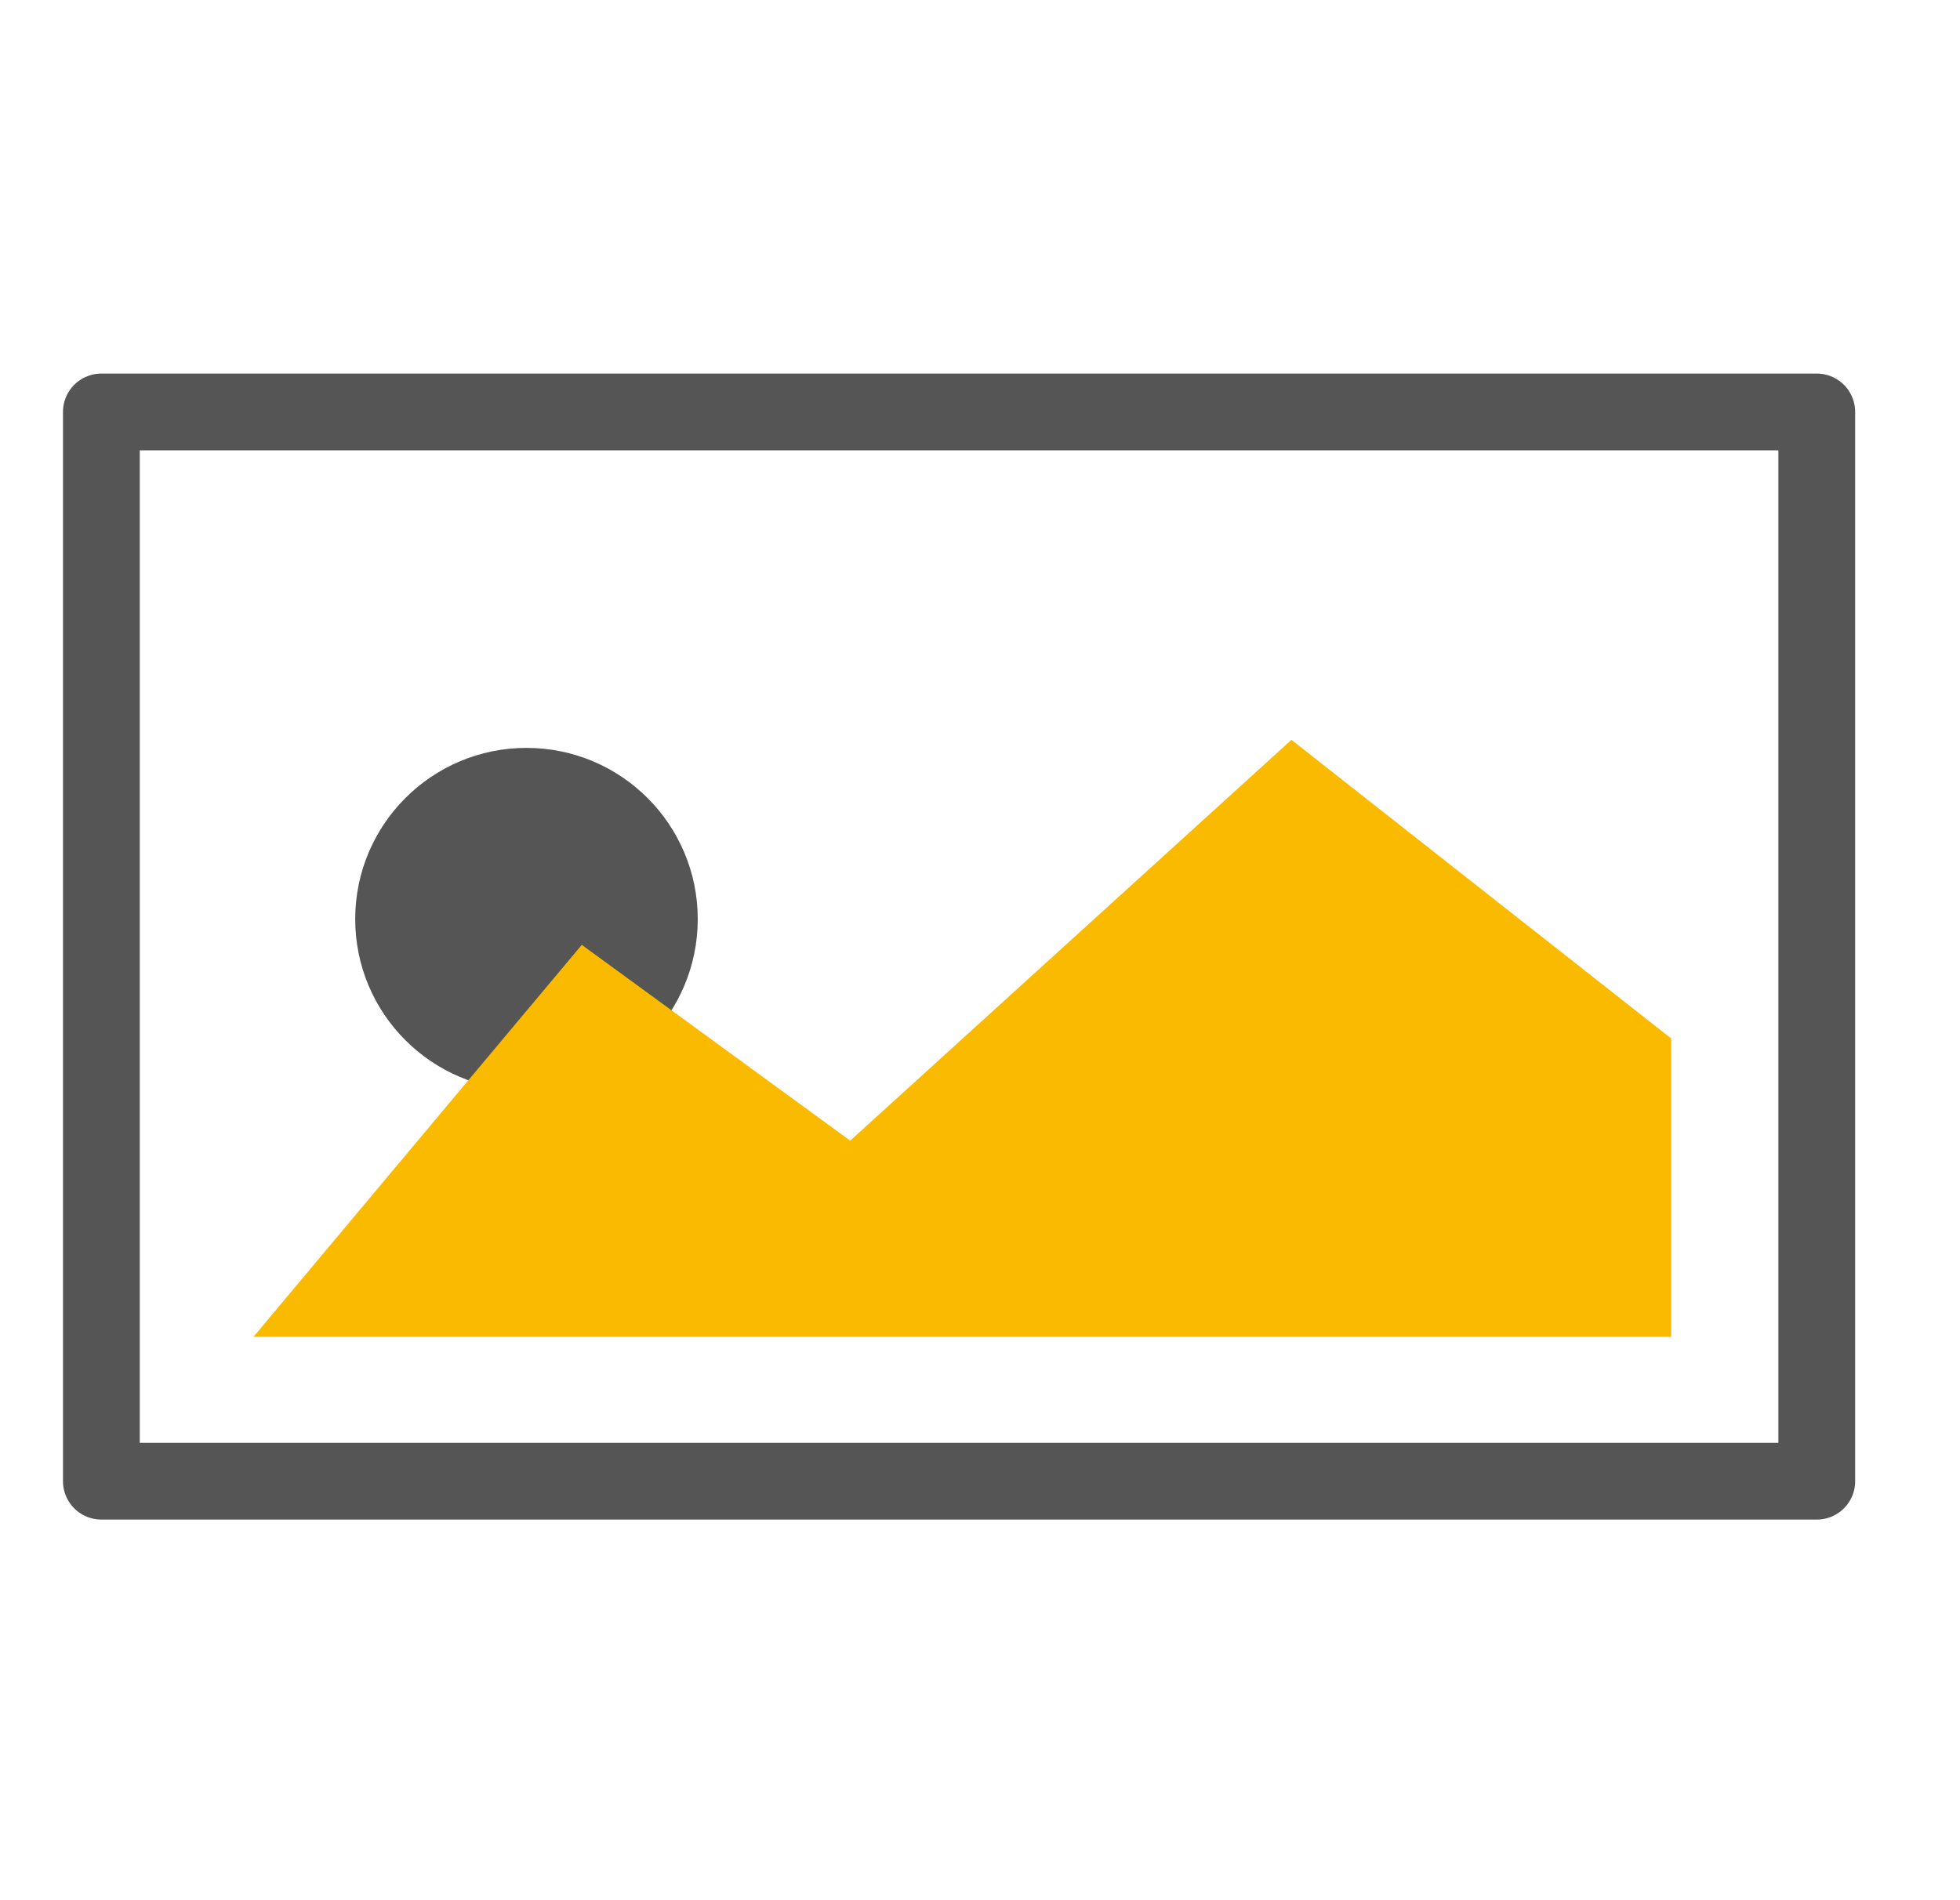
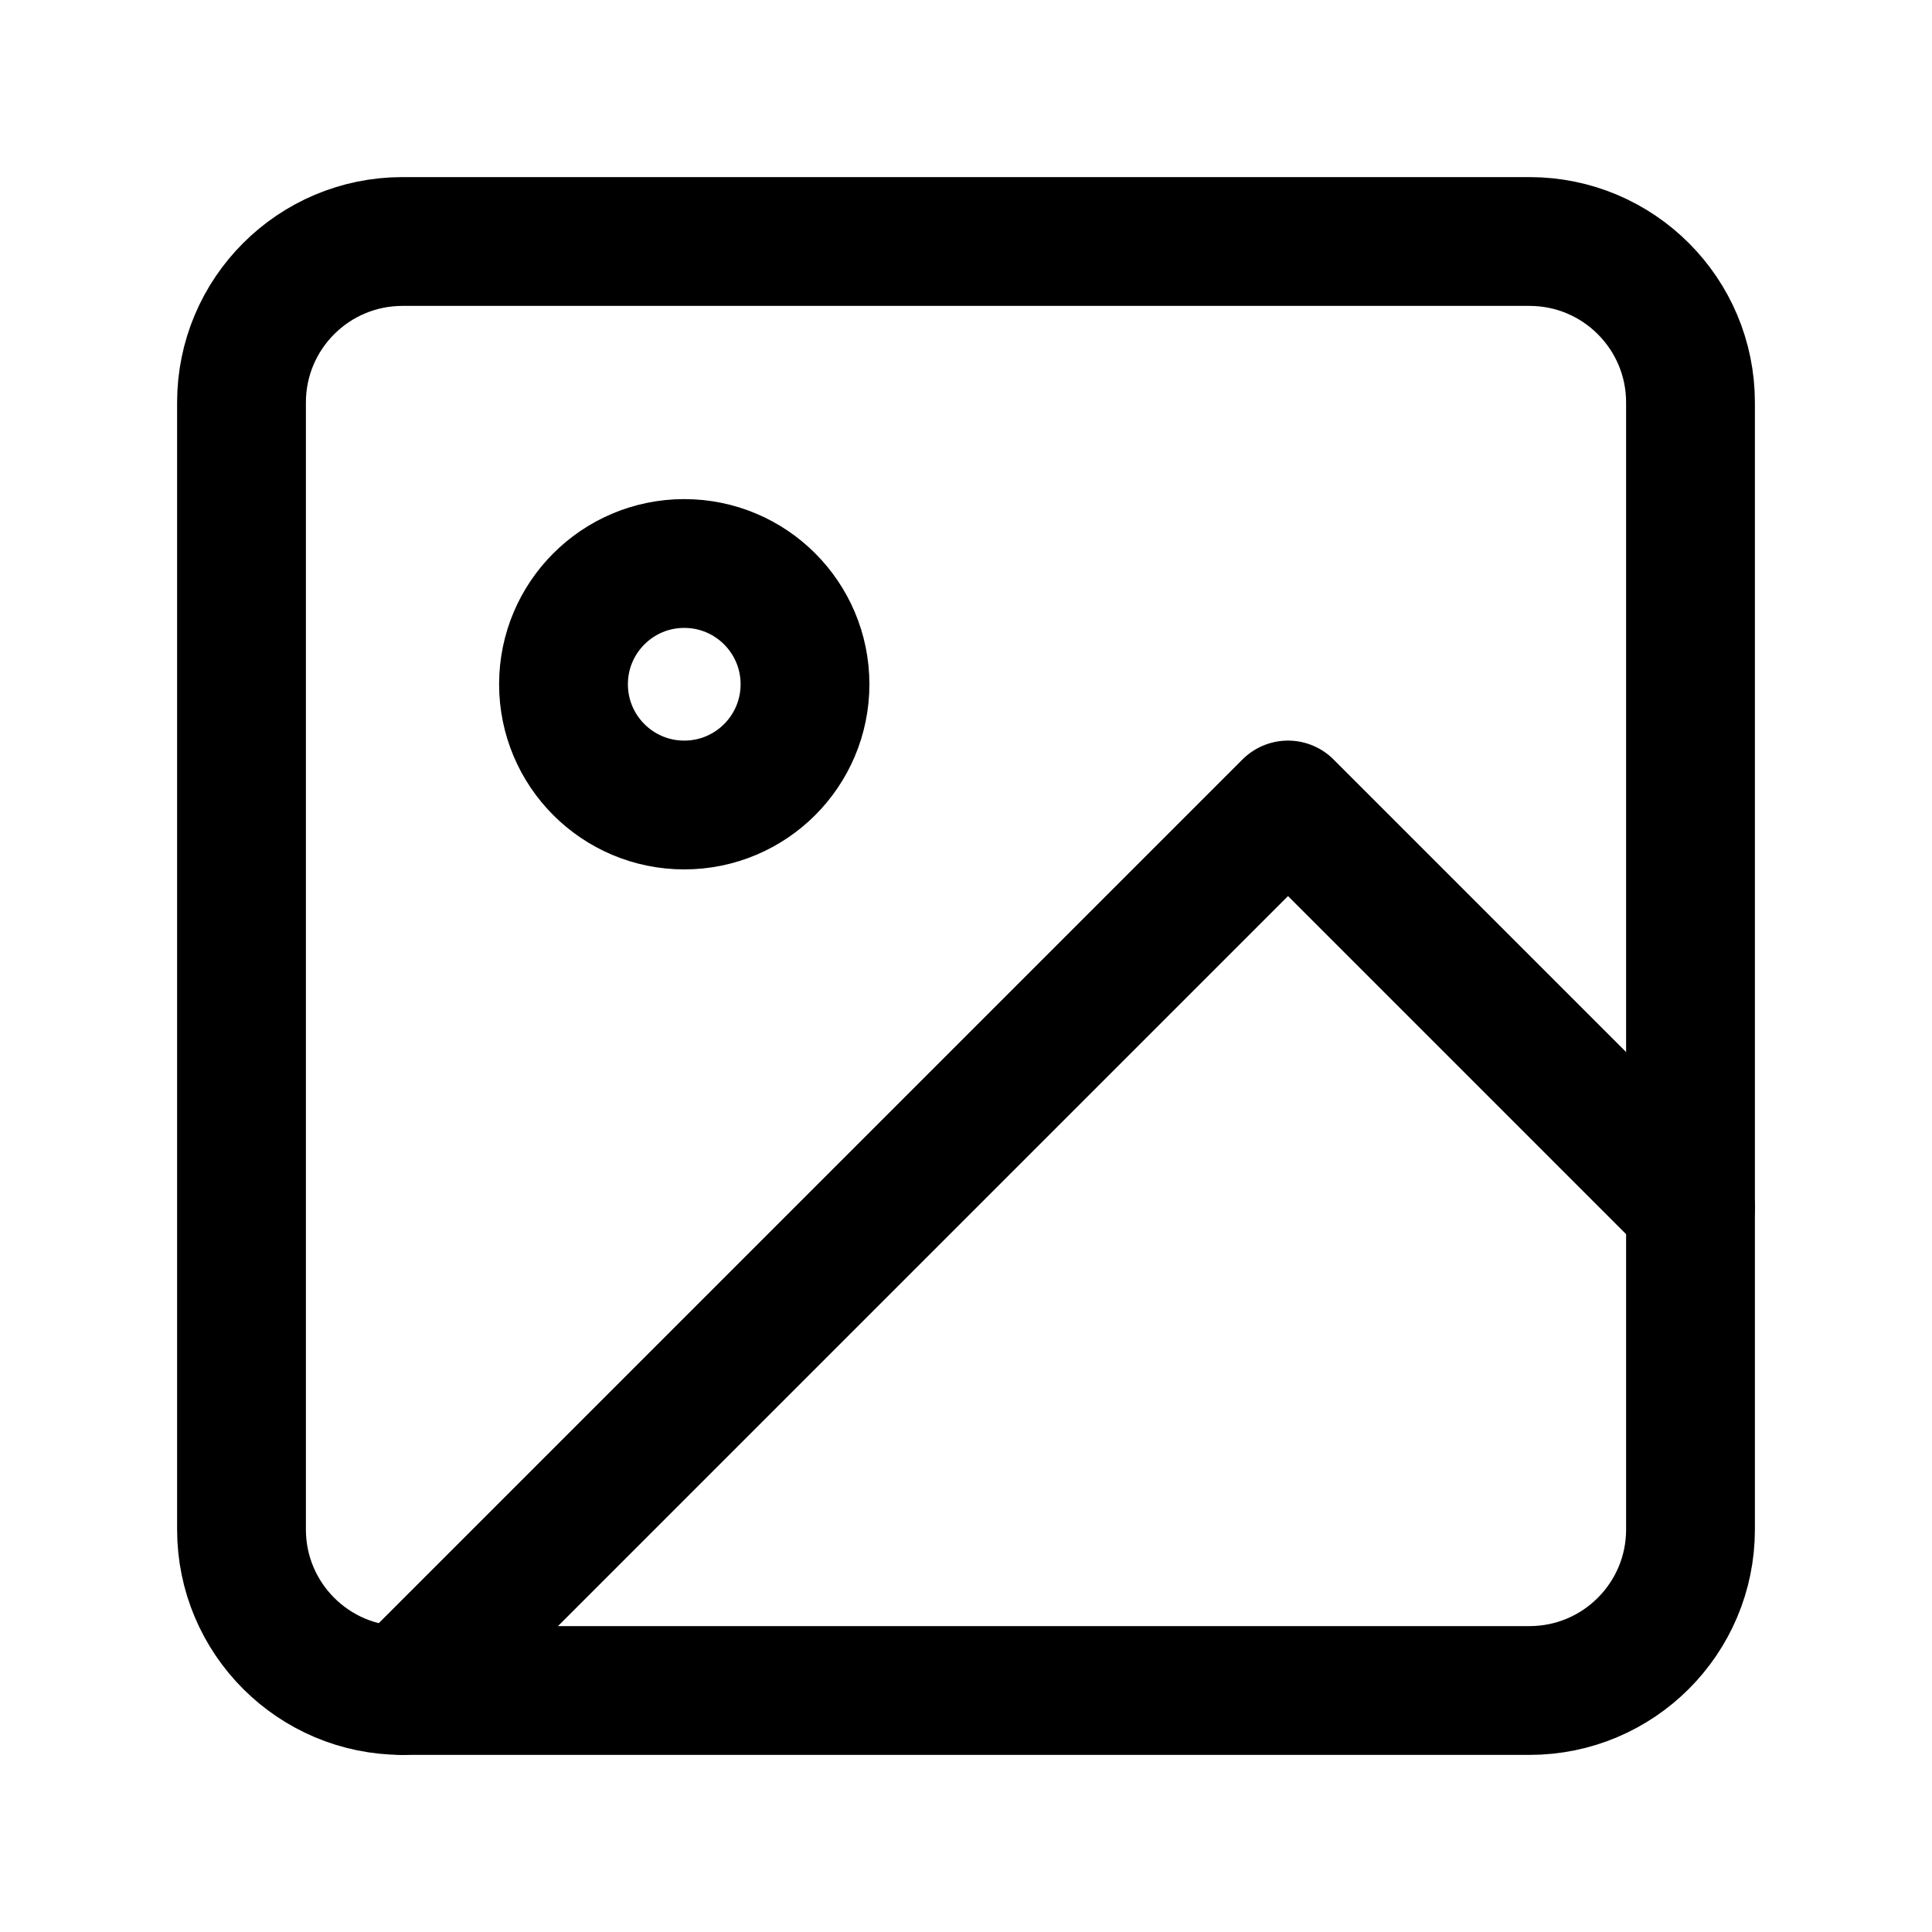
- <svg xmlns="http://www.w3.org/2000/svg" viewBox="0 0 51.04 49.47">
-   <defs>
-     <style>.cls-1,.cls-2{fill:none;}.cls-2{stroke:#555555;stroke-linecap:round;stroke-linejoin:round;stroke-width:2px;}.cls-3{fill:#555555;}.cls-4{fill:#f9ba00;}</style>
-   </defs>
-   <g id="Calque_2" data-name="Calque 2">
-     <g id="Calque_1-2" data-name="Calque 1">
-       <polyline class="cls-1" points="6.8 0 51.04 0 51.04 49.47 0 49.47 0 0 6.8 0" />
-       <rect class="cls-2" x="2.64" y="10.73" width="44.67" height="27.85" />
-       <circle class="cls-3" cx="13.71" cy="23.94" r="4.46" />
-       <polygon class="cls-4" points="6.6 34.82 15.15 24.61 22.14 29.71 33.63 19.27 43.52 27.05 43.52 34.82 6.6 34.82" />
-     </g>
-   </g>
+ <svg xmlns="http://www.w3.org/2000/svg" viewBox="0 0 24 24" fill="none" stroke="currentColor" stroke-width="1.6" stroke-linecap="round" stroke-linejoin="round">
+   <rect x="3" y="3" width="18" height="18" rx="2" />
+   <circle cx="8.5" cy="8.5" r="1.5" />
+   <path d="M21 15l-5-5L5 21" />
</svg>
